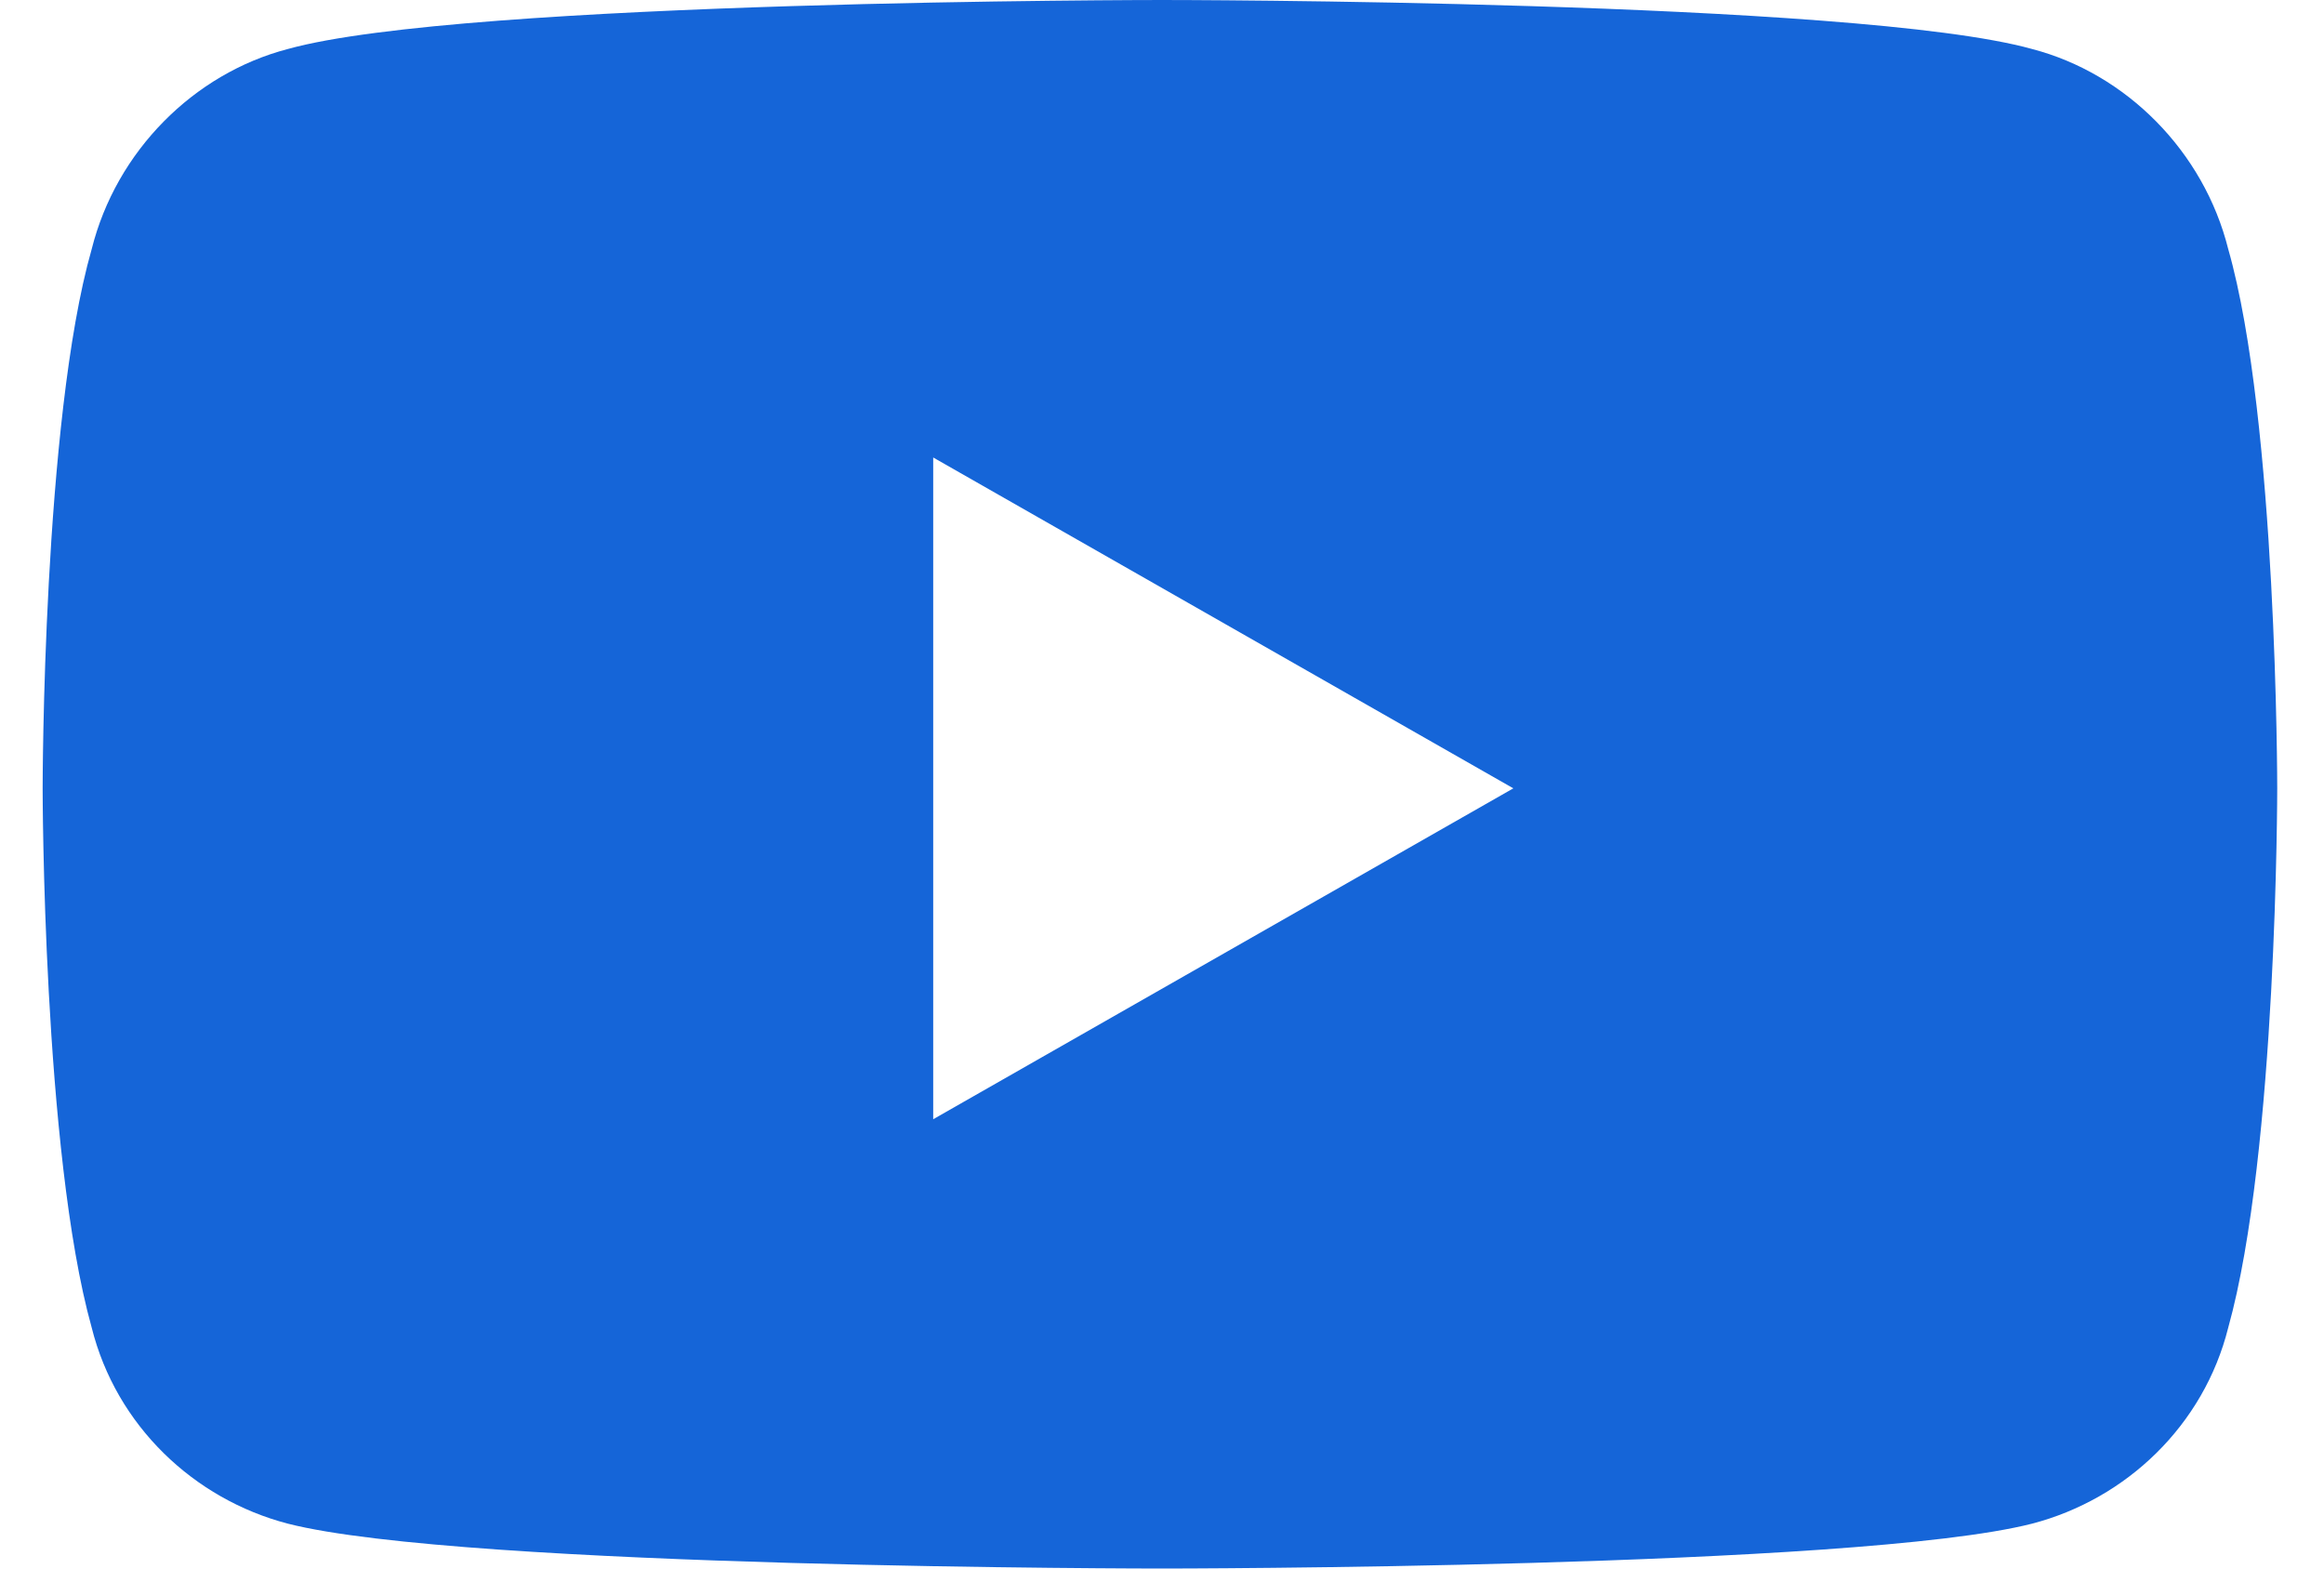
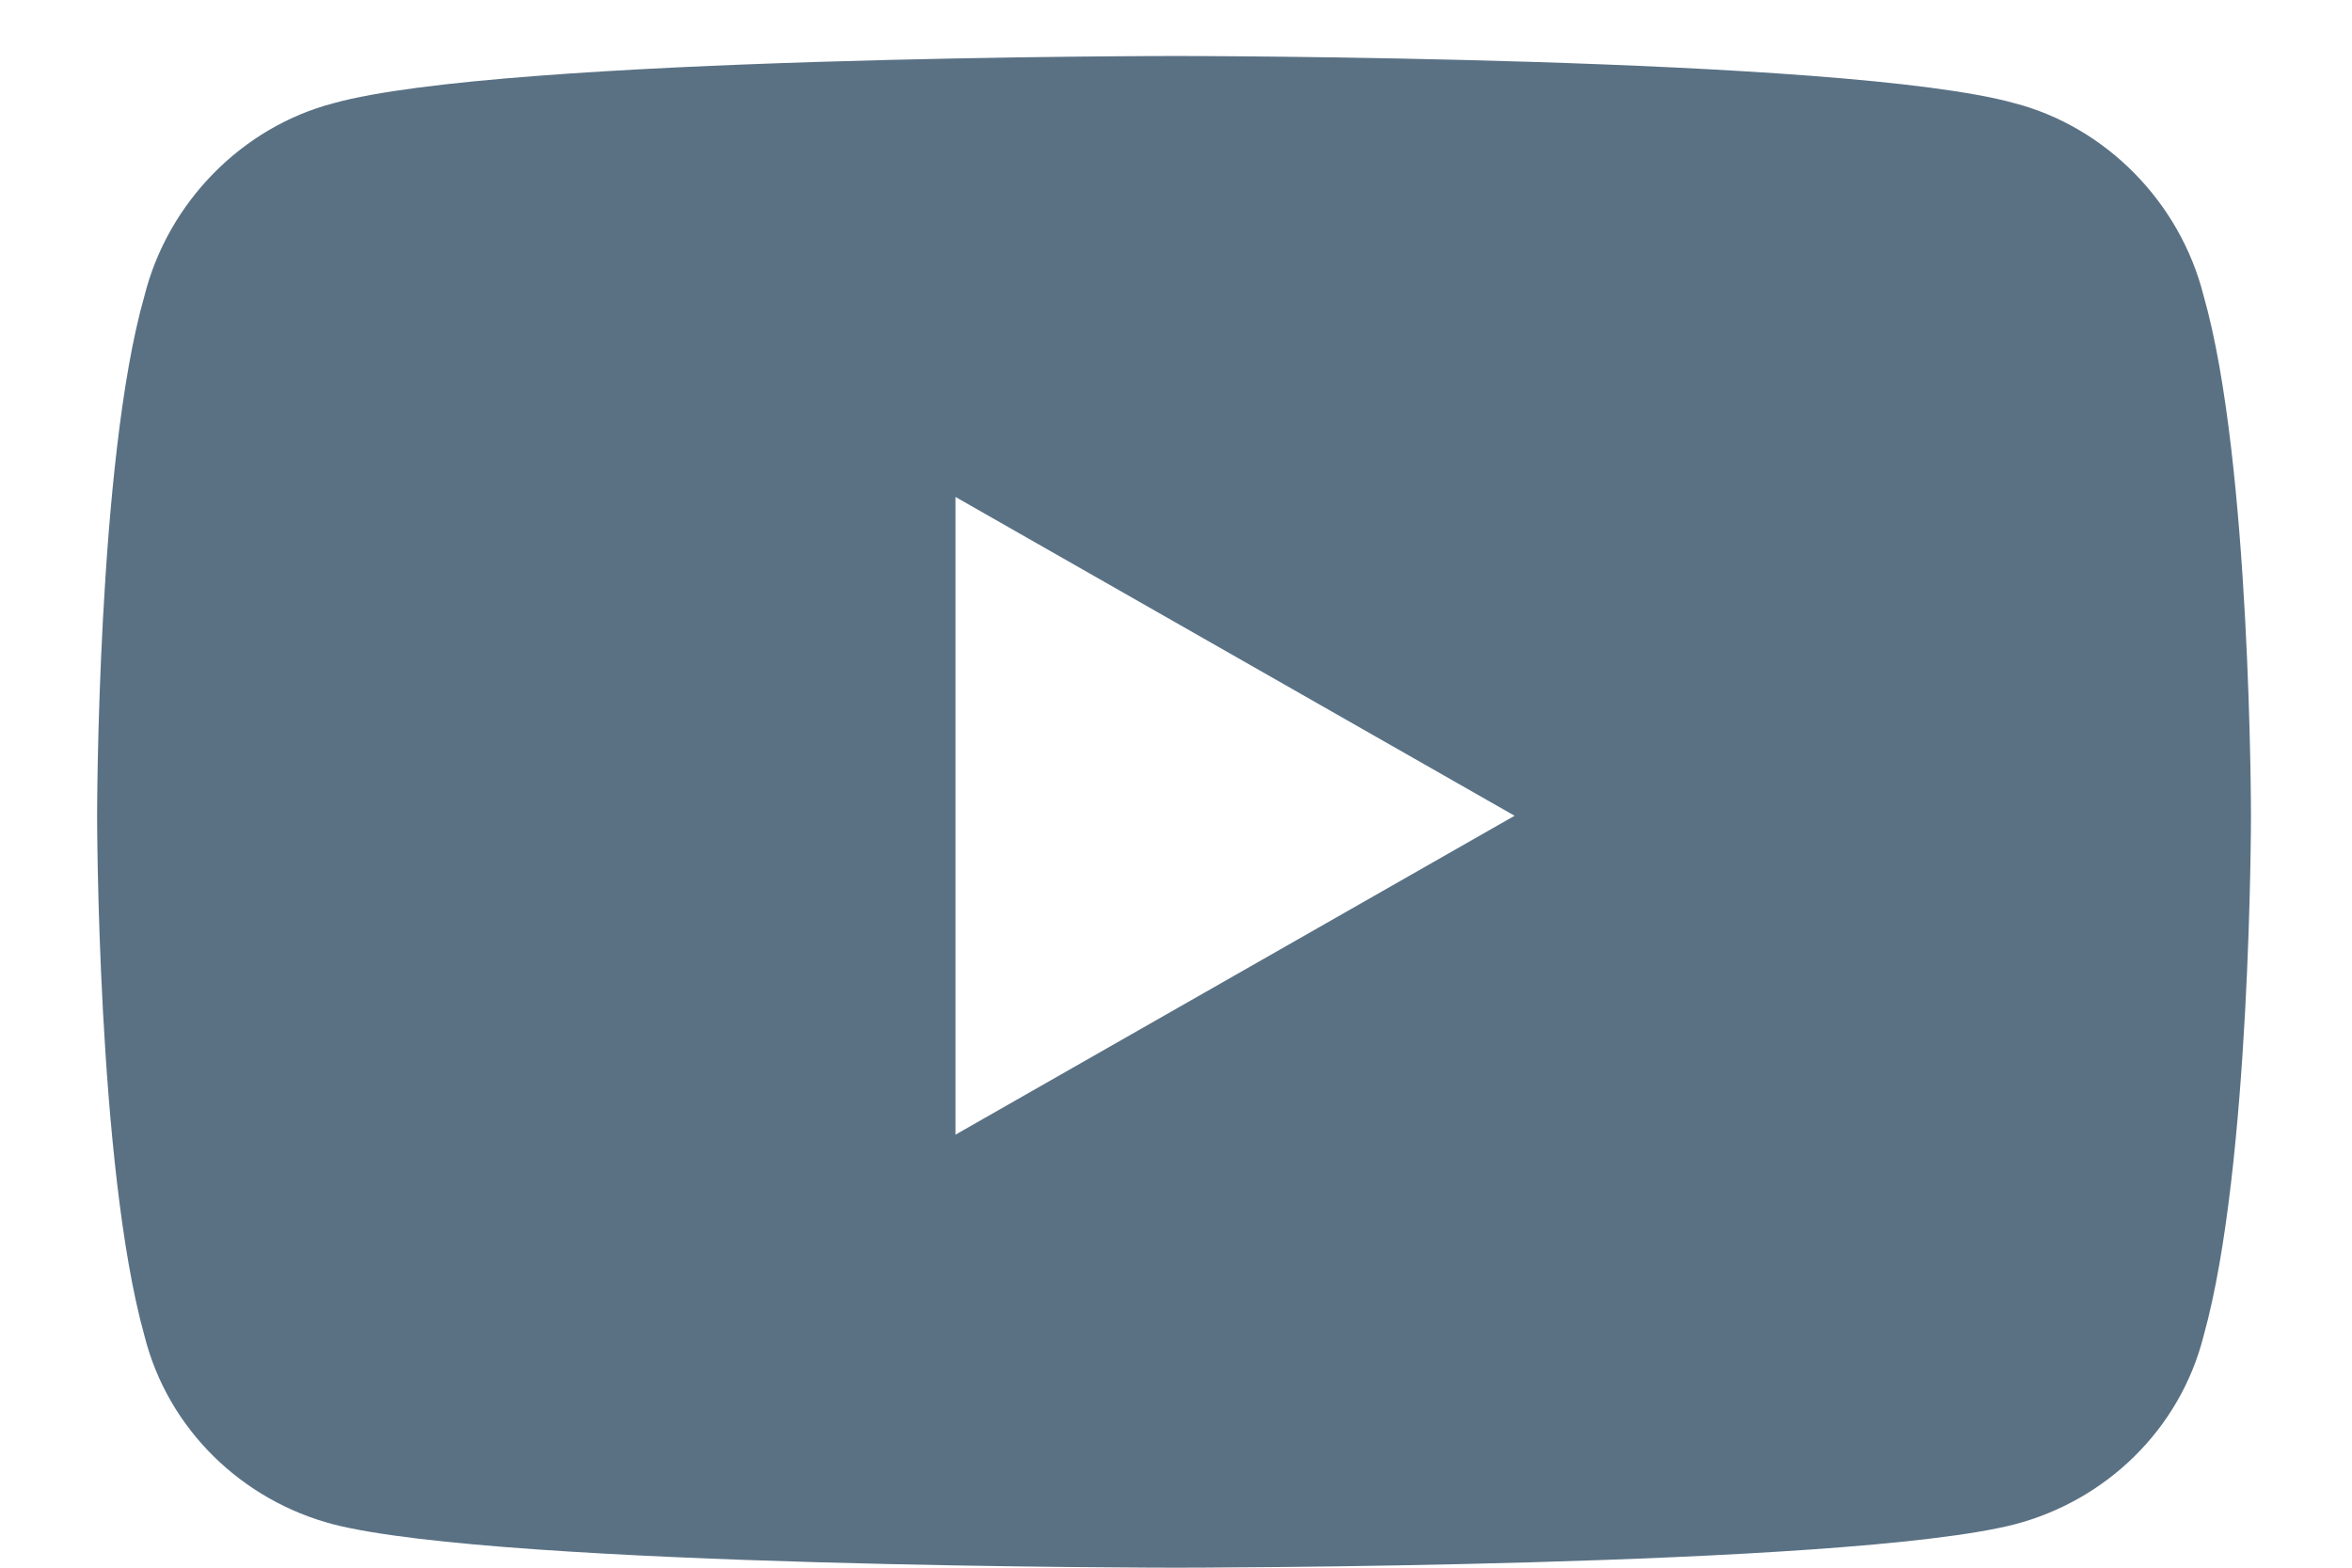
- <svg xmlns="http://www.w3.org/2000/svg" width="40" height="27" viewBox="0 0 40 27" fill="none">
-   <path d="M38.352 4.289C37.93 2.602 36.594 1.266 34.977 0.844C31.953 0 20 0 20 0C20 0 7.977 0 4.953 0.844C3.336 1.266 2 2.602 1.578 4.289C0.734 7.242 0.734 13.57 0.734 13.57C0.734 13.57 0.734 19.828 1.578 22.852C2 24.539 3.336 25.805 4.953 26.227C7.977 27 20 27 20 27C20 27 31.953 27 34.977 26.227C36.594 25.805 37.93 24.539 38.352 22.852C39.195 19.828 39.195 13.57 39.195 13.57C39.195 13.57 39.195 7.242 38.352 4.289ZM16.062 19.266V7.875L26.047 13.57L16.062 19.266Z" fill="#1565D8" />
+ <svg xmlns="http://www.w3.org/2000/svg" width="21" height="14" viewBox="0 0 21 14" fill="none">
+   <path d="M19.676 2.645C19.465 1.801 18.797 1.133 17.988 0.922C16.477 0.5 10.5 0.5 10.5 0.5C10.5 0.5 4.488 0.5 2.977 0.922C2.168 1.133 1.5 1.801 1.289 2.645C0.867 4.121 0.867 7.285 0.867 7.285C0.867 7.285 0.867 10.414 1.289 11.926C1.5 12.77 2.168 13.402 2.977 13.613C4.488 14 10.5 14 10.5 14C10.5 14 16.477 14 17.988 13.613C18.797 13.402 19.465 12.77 19.676 11.926C20.098 10.414 20.098 7.285 20.098 7.285C20.098 7.285 20.098 4.121 19.676 2.645ZM8.531 10.133V4.438L13.523 7.285L8.531 10.133Z" fill="#5A7184" />
</svg>
